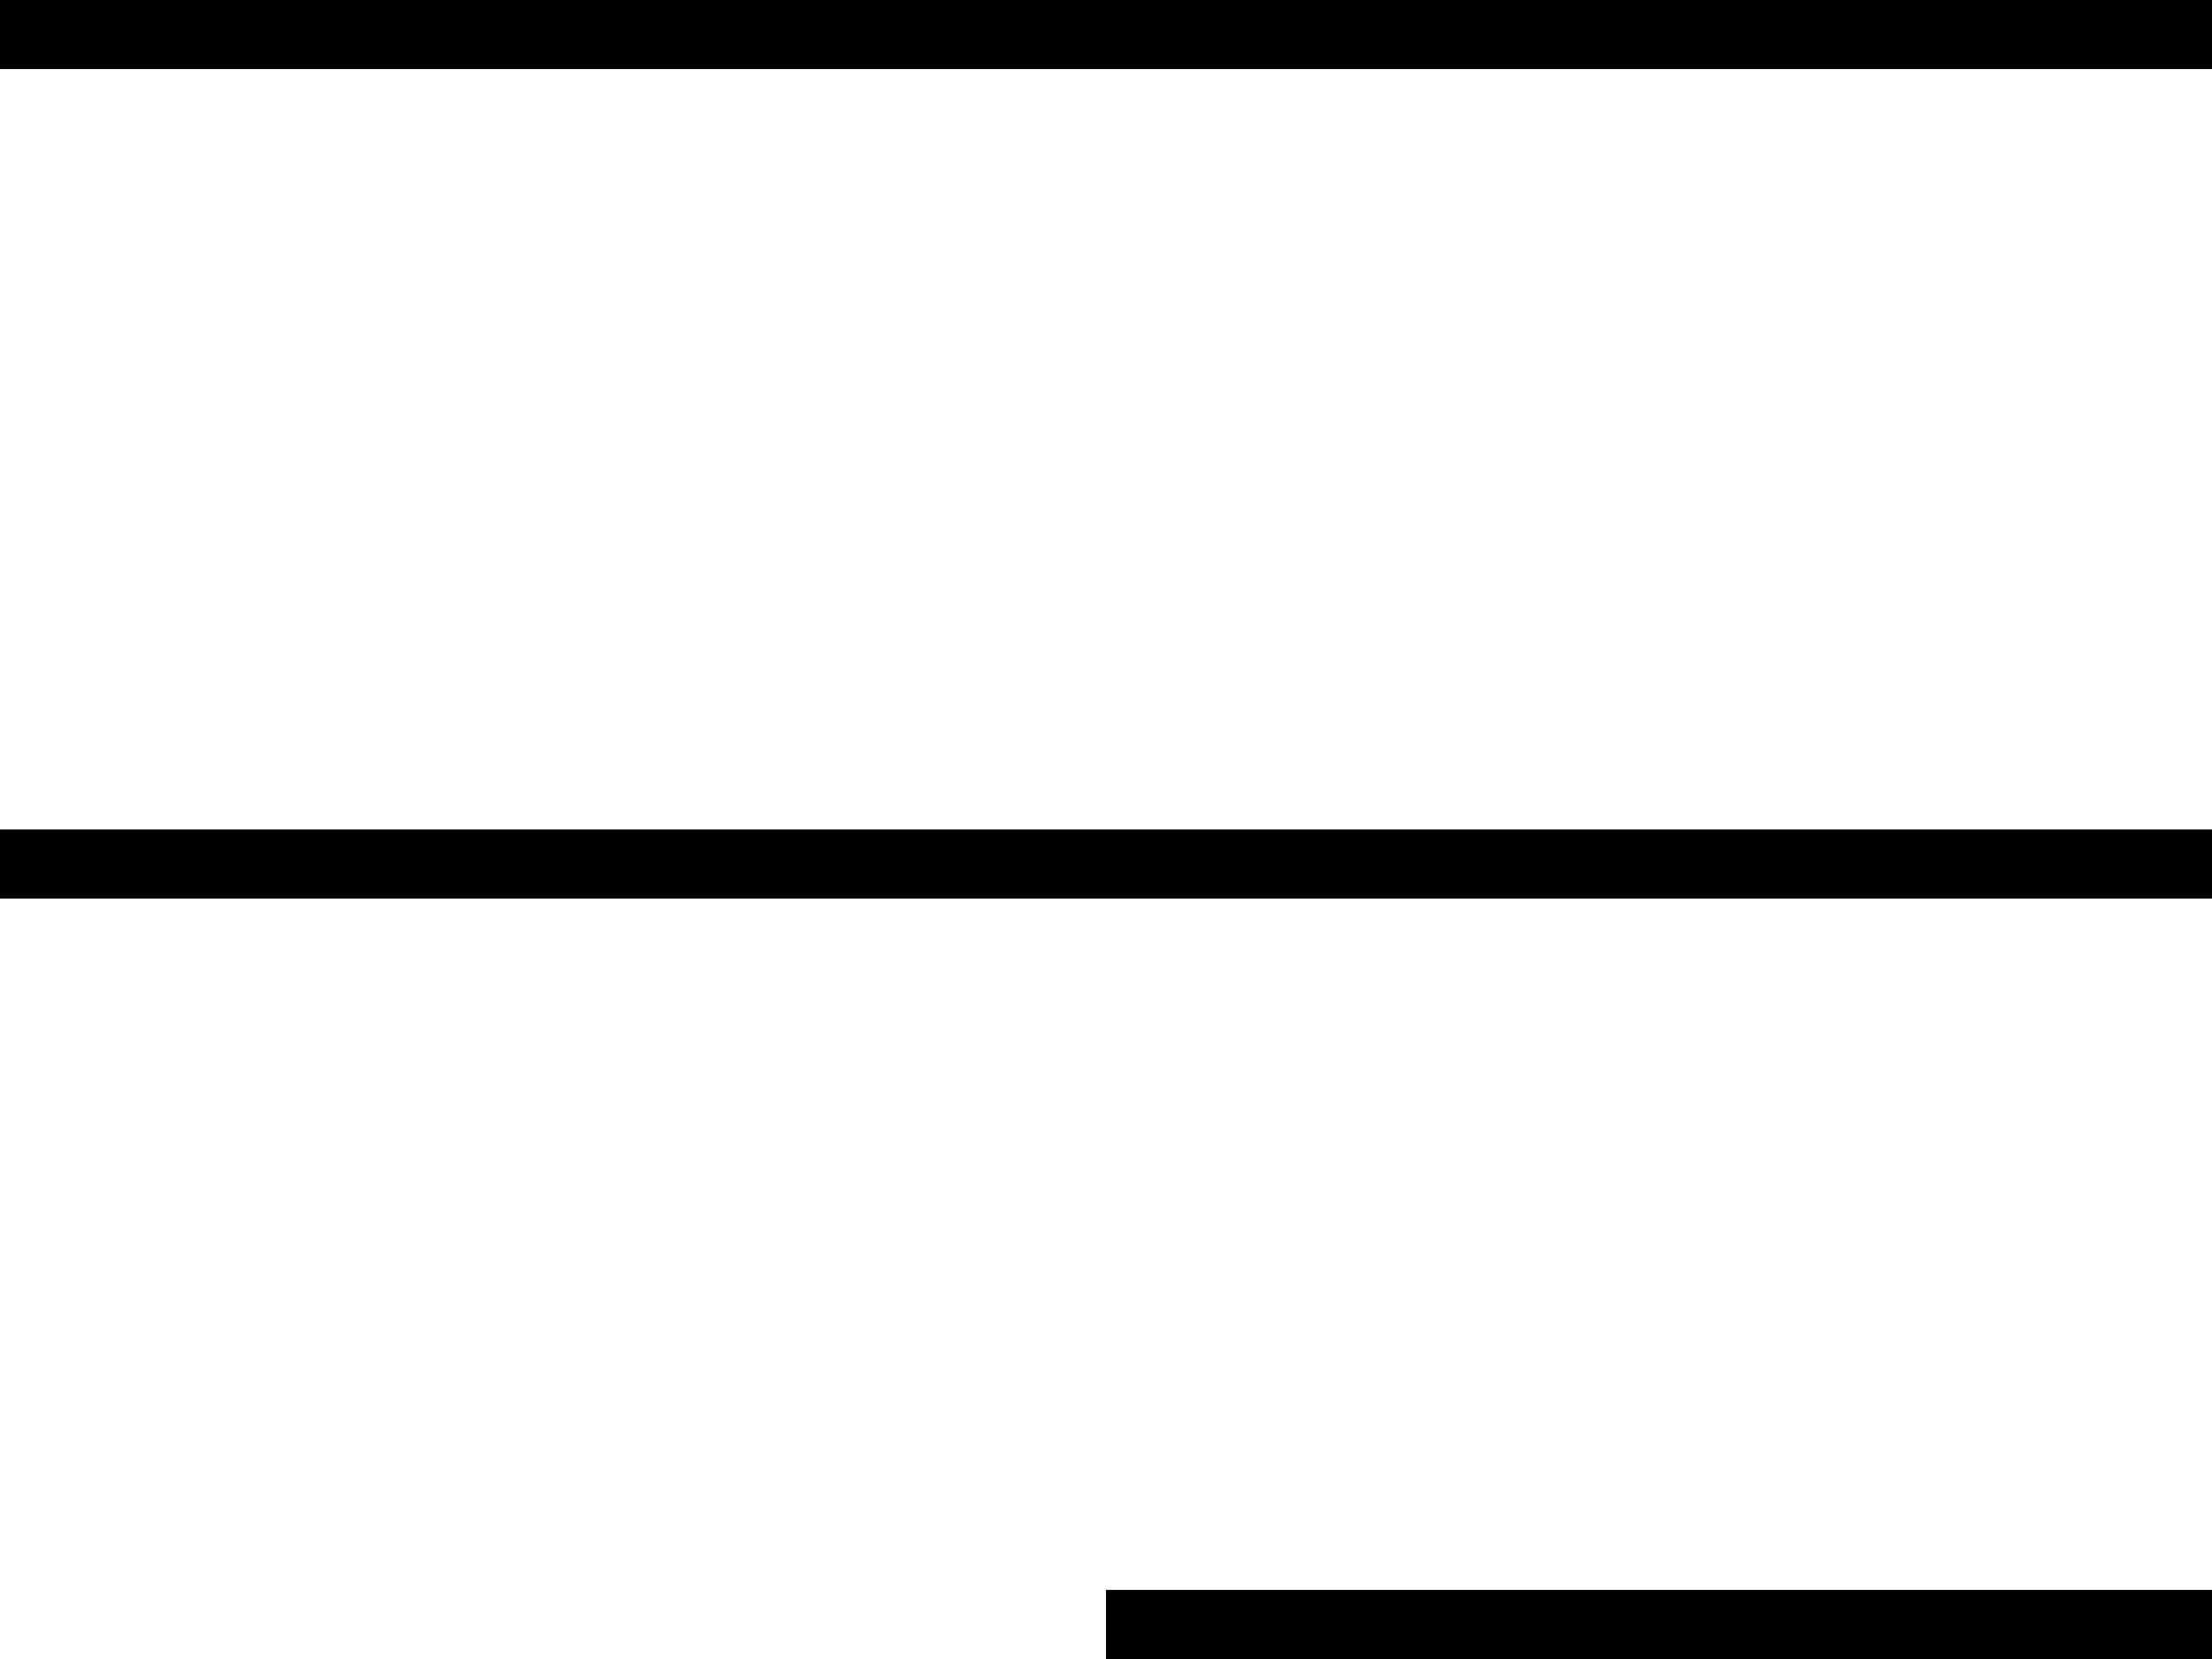
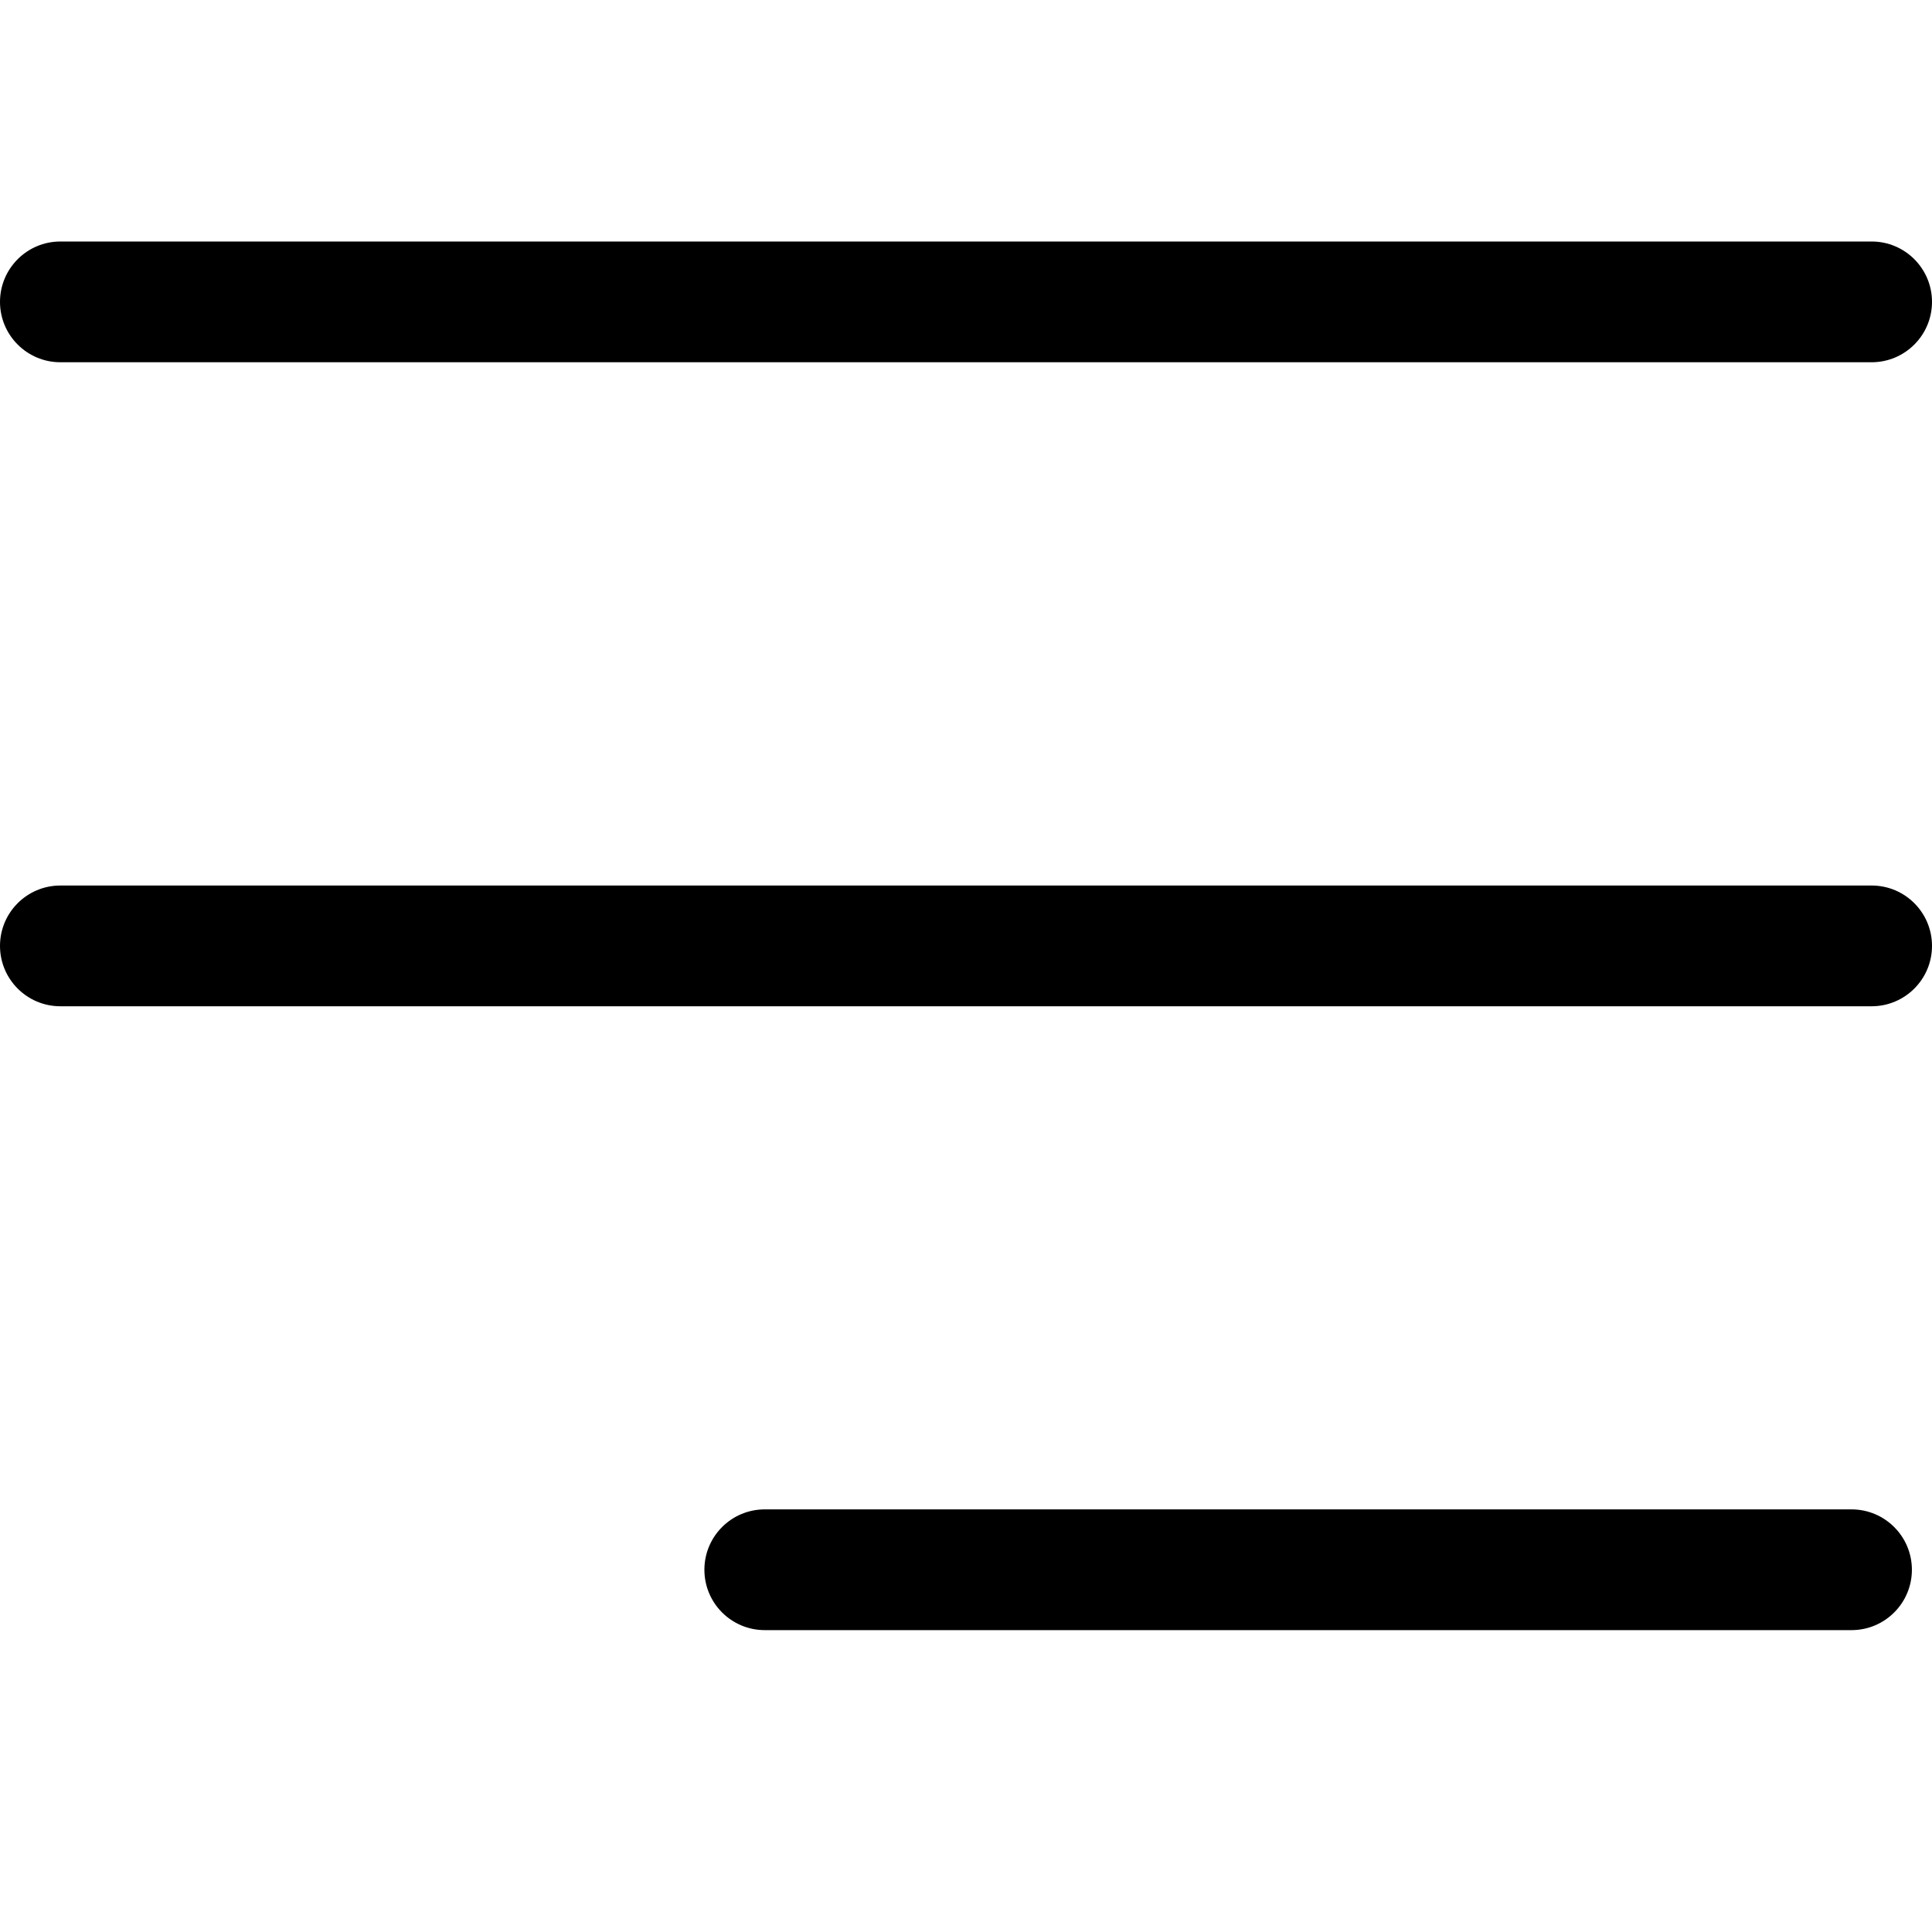
- <svg xmlns="http://www.w3.org/2000/svg" width="32px" height="24px" viewBox="0 0 32 24" version="1.1">
-   <g id="xs-320px" stroke="none" stroke-width="1" fill="none" fill-rule="evenodd">
-     <g id="index" transform="translate(-255, -20)" fill-rule="nonzero">
-       <g id="Group" transform="translate(255, 16)">
-         <rect id="Rectangle" x="0" y="0" width="32" height="32" />
-         <g id="hamburguer-bite" transform="translate(0, 3.9993)" fill="#000000">
-           <polygon id="Fill-1" points="0 13 32 13 32 12 0 12" />
-           <polygon id="Fill-2" points="16 24.001 32 24.001 32 23.001 16 23.001" />
-           <polygon id="Fill-3" points="0 1 32 1 32 0 0 0" />
-         </g>
-       </g>
-     </g>
-   </g>
+ <svg xmlns="http://www.w3.org/2000/svg" width="32" height="32" viewBox="0 0 32 32" fill="none">
+   <path fill-rule="evenodd" clip-rule="evenodd" d="M0 5C0 4.448 0.448 4 1 4H31C31.552 4 32 4.448 32 5C32 5.552 31.552 6 31 6H1C0.448 6 0 5.552 0 5ZM11.667 26C11.667 25.448 12.114 25 12.667 25H30.667C31.219 25 31.667 25.448 31.667 26C31.667 26.552 31.219 27 30.667 27H12.667C12.114 27 11.667 26.552 11.667 26ZM1 14.667C0.448 14.667 0 15.114 0 15.667C0 16.219 0.448 16.667 1 16.667H31C31.552 16.667 32 16.219 32 15.667C32 15.114 31.552 14.667 31 14.667H1Z" fill="black" />
</svg>
